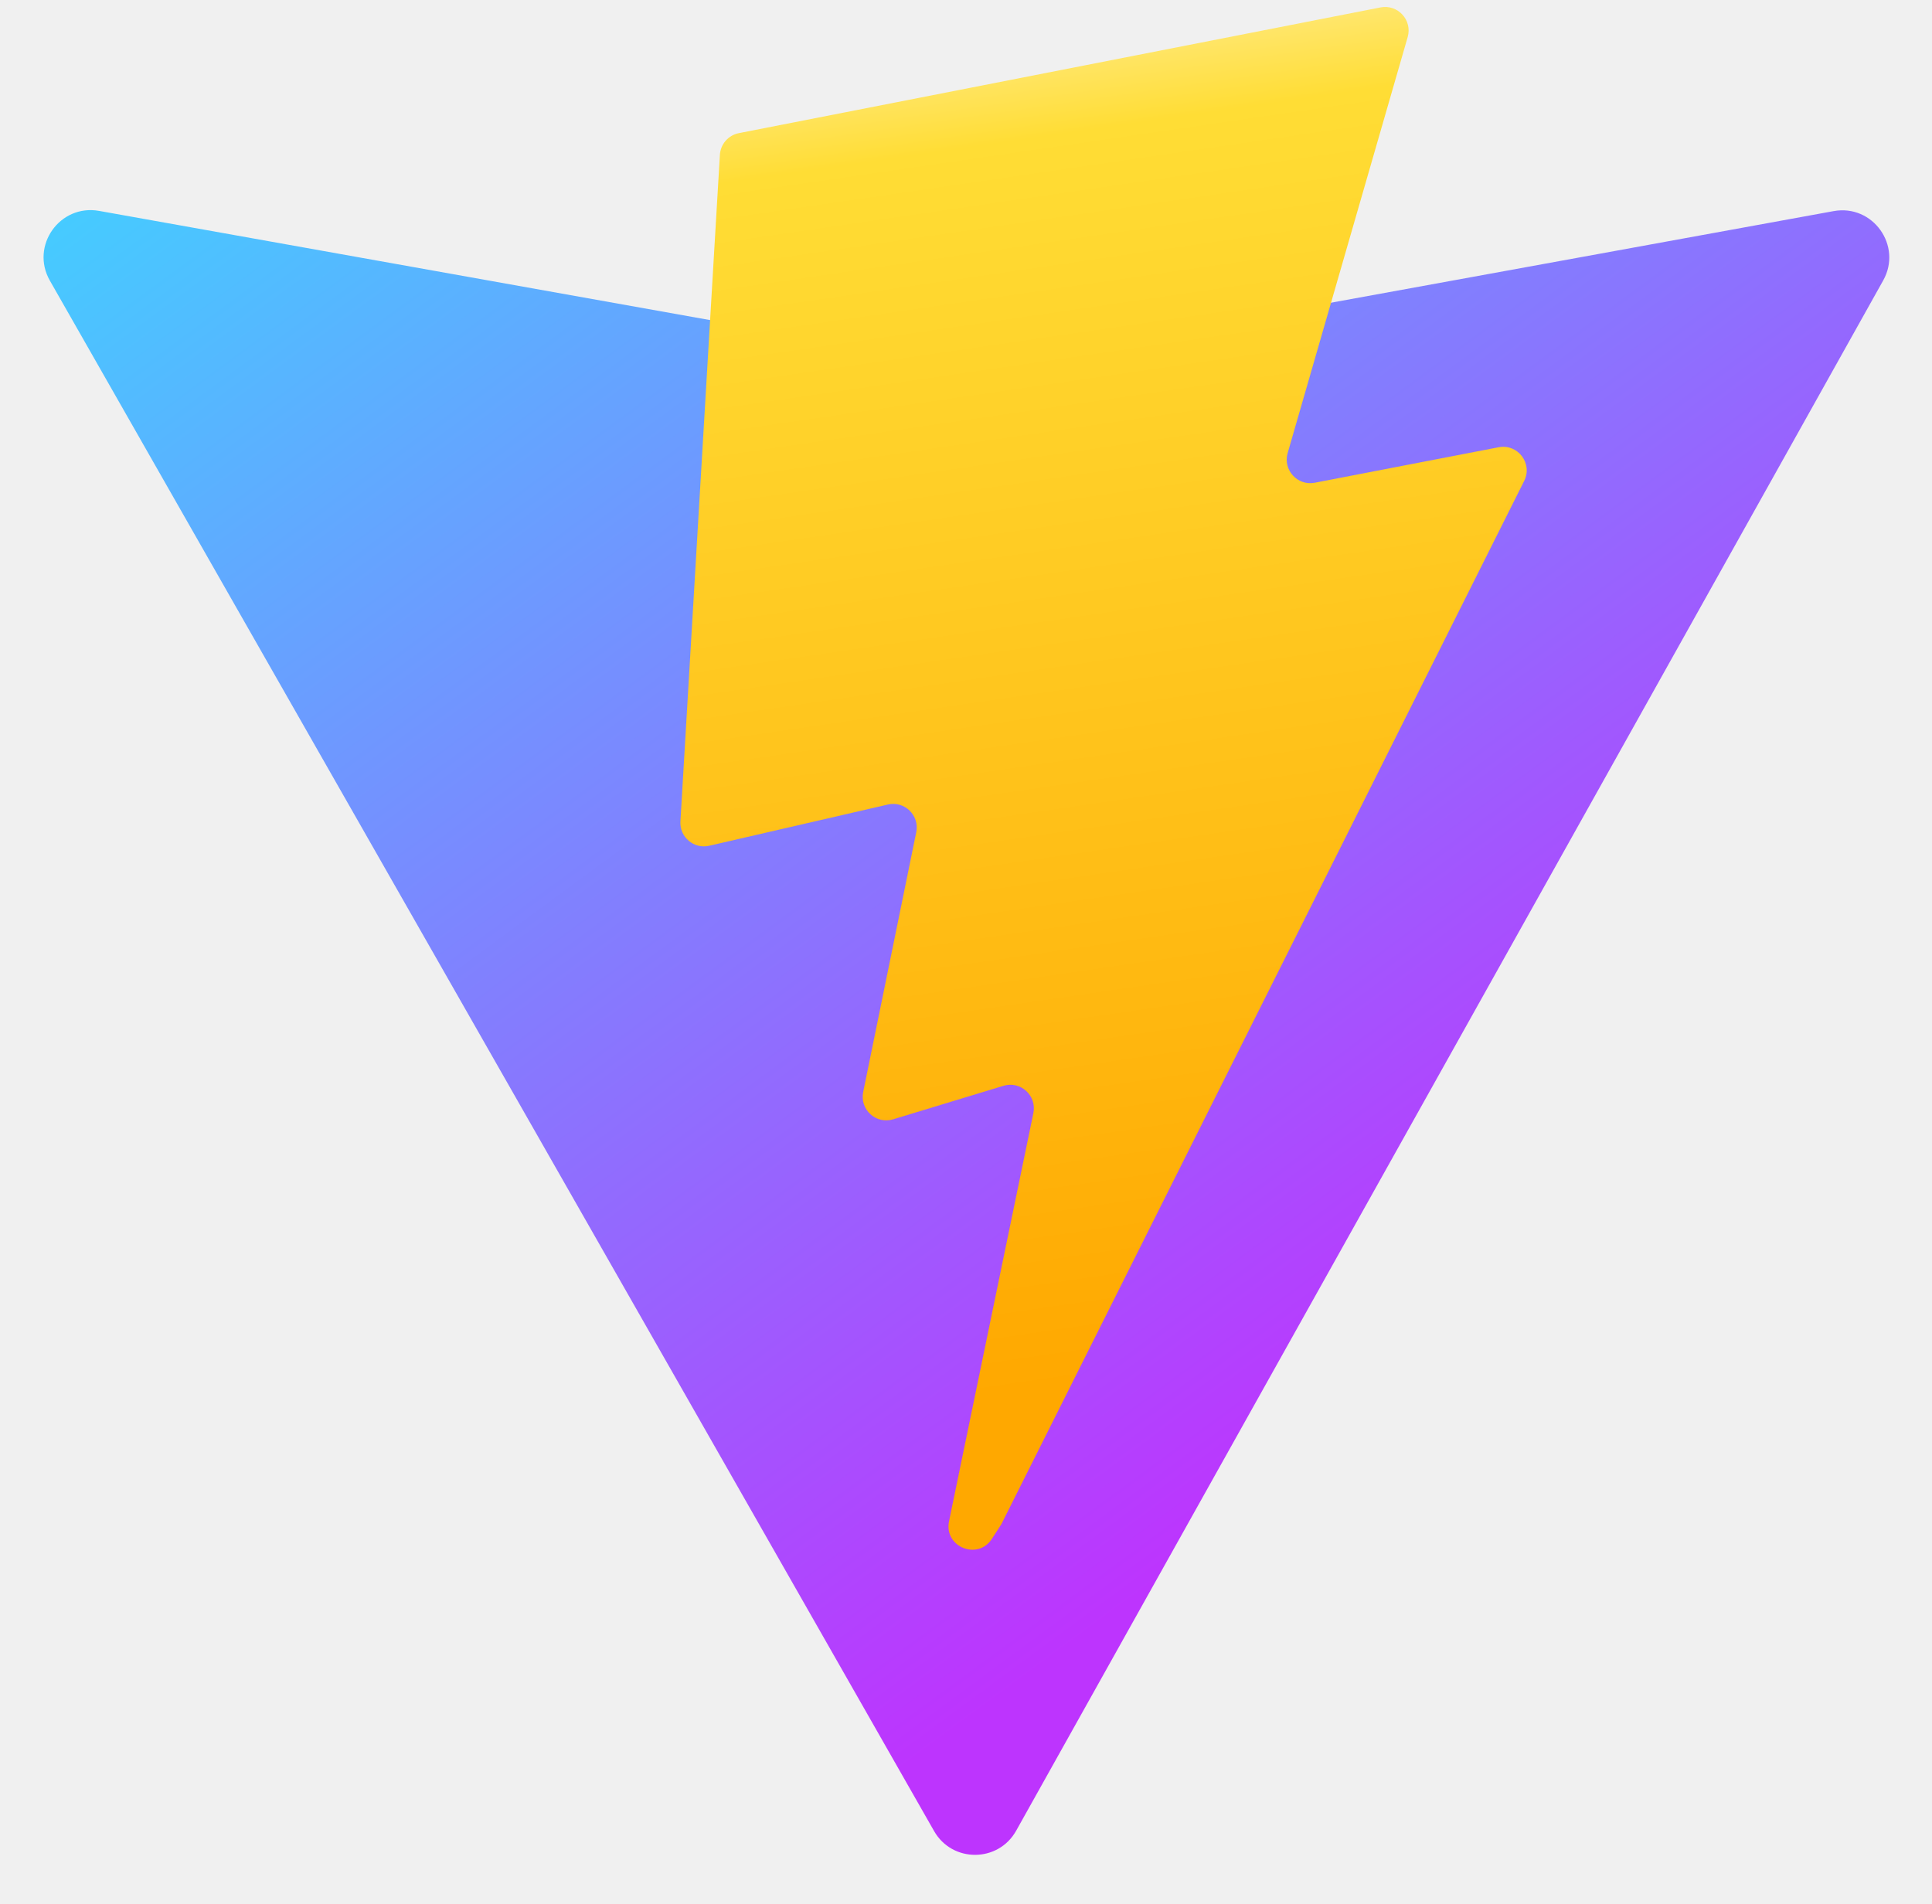
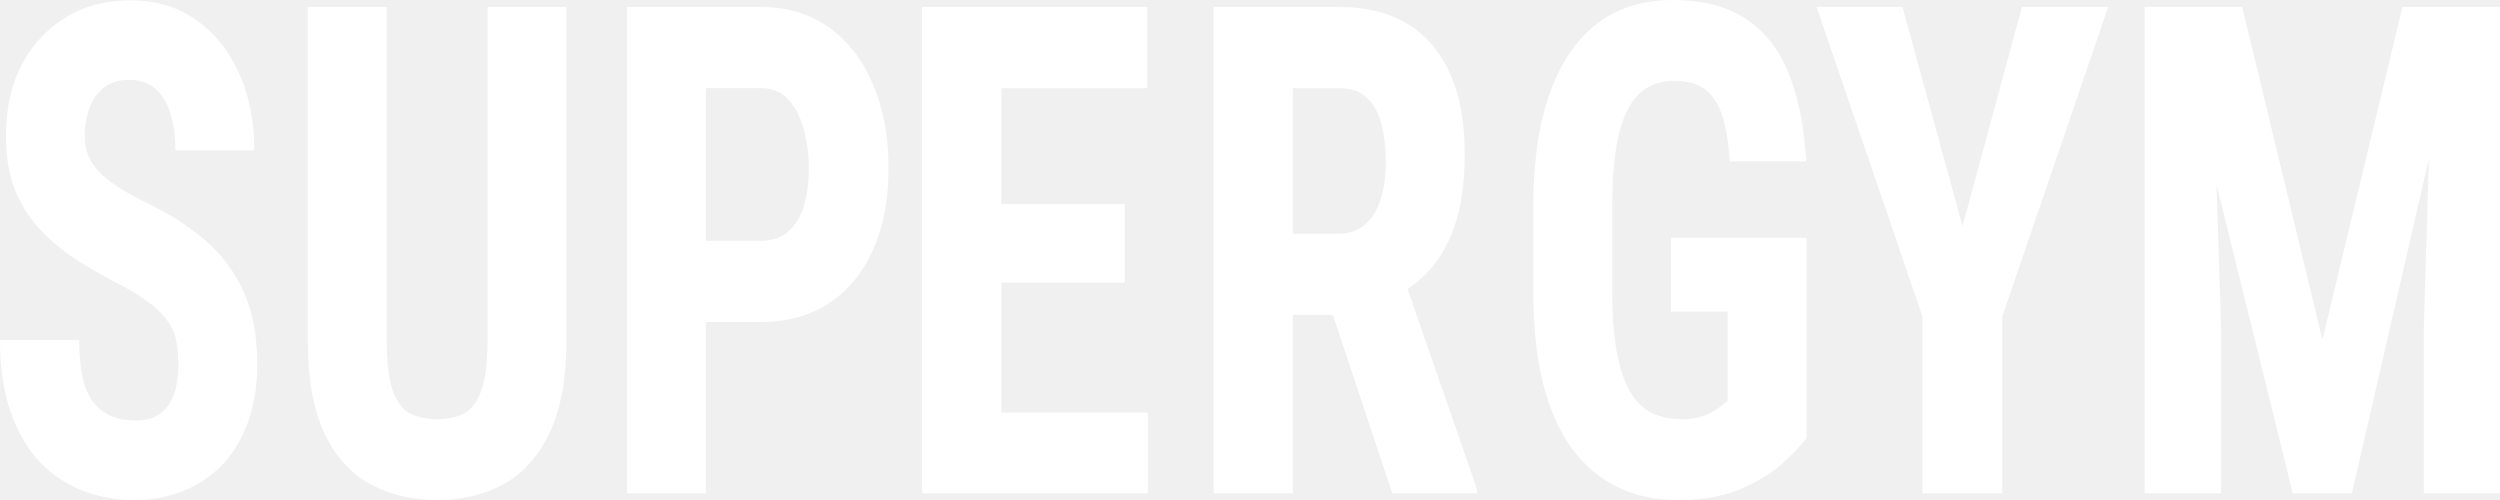
- <svg xmlns="http://www.w3.org/2000/svg" width="410" height="404" viewBox="0 0 410 404" fill="none">
-   <path d="M399.641 59.525L215.643 388.545C211.844 395.338 202.084 395.378 198.228 388.618L10.582 59.556C6.381 52.19 12.68 43.267 21.028 44.759L205.223 77.682C206.398 77.892 207.601 77.89 208.776 77.676L389.119 44.806C397.439 43.289 403.768 52.143 399.641 59.525Z" fill="url(#paint0_linear)" />
-   <path d="M292.965 1.574L156.801 28.255C154.563 28.694 152.906 30.59 152.771 32.866L144.395 174.33C144.198 177.662 147.258 180.248 150.51 179.498L188.42 170.749C191.967 169.931 195.172 173.055 194.443 176.622L183.18 231.775C182.422 235.487 185.907 238.661 189.532 237.56L212.947 230.446C216.577 229.344 220.065 232.527 219.297 236.242L201.398 322.875C200.278 328.294 207.486 331.249 210.492 326.603L212.5 323.5L323.454 102.072C325.312 98.365 322.108 94.137 318.036 94.923L279.014 102.454C275.347 103.161 272.227 99.746 273.262 96.158L298.731 7.867C299.767 4.273 296.636 0.855 292.965 1.574Z" fill="url(#paint1_linear)" />
-   <defs>
-     <linearGradient id="paint0_linear" x1="6" y1="33" x2="235" y2="344" gradientUnits="userSpaceOnUse">
-       <stop stop-color="#41D1FF" />
-       <stop offset="1" stop-color="#BD34FE" />
-     </linearGradient>
-     <linearGradient id="paint1_linear" x1="194.651" y1="8.818" x2="236.076" y2="292.989" gradientUnits="userSpaceOnUse">
-       <stop stop-color="#FFEA83" />
-       <stop offset="0.083" stop-color="#FFDD35" />
-       <stop offset="1" stop-color="#FFA800" />
-     </linearGradient>
-   </defs>
+ <svg xmlns="http://www.w3.org/2000/svg" width="100" height="20" fill="none">
+   <path d="M86.91.28h2.778l3.21 13.307 3.2-13.306h2.454l-4.476 19.452H91.71L86.91.28Zm-1.125 0h2.649l.41 12.826v6.627h-3.059V.28Zm11.556 0H100v19.453h-3.048v-6.627L97.34.281ZM76.1.28l2.4 8.765L80.878.28h3.448L80.09 12.665v7.068h-3.19v-7.068L72.663.281H76.1ZM72.259 9.512v8.016c-.224.294-.551.637-.984 1.03-.425.382-.984.72-1.675 1.015-.685.285-1.52.427-2.508.427-.872 0-1.665-.17-2.378-.508-.707-.338-1.315-.85-1.827-1.536-.505-.695-.89-1.559-1.157-2.592-.266-1.042-.4-2.276-.4-3.7V8.35c0-1.407.127-2.632.379-3.674.26-1.051.634-1.924 1.124-2.619.49-.694 1.074-1.21 1.751-1.55C65.269.17 66.04 0 66.897 0c1.182 0 2.151.245 2.908.735.764.49 1.34 1.216 1.73 2.177.396.962.634 2.143.713 3.54h-3.06c-.05-.819-.161-1.46-.334-1.923-.166-.463-.4-.793-.703-.989-.302-.204-.695-.307-1.178-.307-.418 0-.782.094-1.092.28-.31.179-.57.473-.778.882-.21.41-.364.936-.465 1.577-.1.641-.151 1.425-.151 2.351v3.34c0 .918.057 1.701.173 2.352.115.65.284 1.18.508 1.59.23.41.519.708.864.895.354.178.768.267 1.244.267.382 0 .688-.05.919-.147.23-.098.414-.2.55-.307.145-.116.264-.205.358-.268v-3.58h-2.26V9.512h5.416ZM48.546.28h5.048c1.052 0 1.95.223 2.692.669.742.445 1.311 1.104 1.708 1.977.396.873.594 1.95.594 3.233 0 1.051-.115 1.95-.346 2.699-.23.739-.558 1.358-.983 1.857-.426.49-.934.882-1.525 1.175l-.962.708h-4.096l-.011-3.246h2.843c.432 0 .789-.116 1.07-.347.288-.24.5-.575.638-1.002.144-.437.216-.944.216-1.523 0-.615-.065-1.14-.195-1.577-.122-.445-.32-.784-.594-1.015-.267-.24-.617-.361-1.049-.361h-1.88v16.206h-3.168V.28Zm7.145 19.453-2.886-8.67 3.319-.014 2.95 8.497v.187h-3.383ZM45.912 16.5v3.233h-6.843V16.5h6.843ZM40.053.28v19.453h-3.167V.28h3.167Zm4.94 7.883v3.14H39.07v-3.14h5.924ZM45.89.281v3.246h-6.82V.281h6.82ZM30.44 12.88h-3.221V9.632h3.22c.448 0 .812-.125 1.093-.374.288-.25.497-.593.627-1.03.13-.445.194-.943.194-1.496a5.69 5.69 0 0 0-.205-1.563c-.13-.49-.335-.886-.616-1.189-.274-.303-.638-.454-1.092-.454h-2.205v16.206h-3.157V.28h5.362c1.06 0 1.97.276 2.735.828.764.552 1.347 1.314 1.75 2.284.412.962.617 2.067.617 3.314 0 1.256-.205 2.347-.616 3.273-.404.917-.987 1.63-1.751 2.138-.764.507-1.676.761-2.735.761ZM19.5.28h3.157v13.36c0 1.497-.223 2.717-.67 3.661-.44.935-1.049 1.621-1.827 2.058-.778.427-1.668.641-2.67.641-1.009 0-1.906-.214-2.692-.641-.785-.437-1.398-1.123-1.837-2.058-.433-.944-.649-2.164-.649-3.66V.28h3.157v13.36c0 .846.075 1.496.227 1.95.158.454.385.766.68.935.303.16.674.24 1.114.24.447 0 .814-.08 1.103-.24.295-.169.518-.48.67-.935.158-.454.238-1.104.238-1.95V.28ZM7.134 14.616c0-.348-.025-.664-.075-.949a1.983 1.983 0 0 0-.325-.788 3.117 3.117 0 0 0-.702-.721 7.72 7.72 0 0 0-1.19-.748 26.036 26.036 0 0 1-1.696-.962 8.057 8.057 0 0 1-1.481-1.203A5.172 5.172 0 0 1 .616 7.642C.364 7.018.238 6.288.238 5.451c0-.82.119-1.563.357-2.231a4.914 4.914 0 0 1 1.037-1.71C2.08 1.029 2.602.66 3.2.4 3.805.144 4.479.014 5.22.014c1.009 0 1.88.259 2.616.775.742.517 1.315 1.225 1.719 2.125.41.9.616 1.932.616 3.099H7.015c0-.552-.064-1.038-.194-1.456-.123-.428-.32-.762-.595-1.002-.273-.24-.627-.36-1.059-.36-.404 0-.739.102-1.005.306-.26.196-.454.468-.584.815a3.36 3.36 0 0 0-.184 1.15c0 .32.061.61.184.868.13.25.306.476.53.681.223.196.486.387.789.575.31.187.648.37 1.016.547.713.348 1.344.73 1.892 1.15.547.409 1.005.872 1.372 1.389.368.507.645 1.082.833 1.723.187.641.28 1.372.28 2.191 0 .81-.114 1.55-.345 2.218a4.854 4.854 0 0 1-.984 1.71 4.43 4.43 0 0 1-1.567 1.096C6.788 19.87 6.11 20 5.362 20a5.702 5.702 0 0 1-2.065-.374 4.86 4.86 0 0 1-1.719-1.162c-.49-.526-.875-1.19-1.156-1.991C.14 15.663 0 14.705 0 13.6h3.167c0 .587.047 1.09.14 1.51.094.409.239.739.433.988.195.24.433.423.714.548.288.115.616.173.983.173.418 0 .75-.098.995-.294.252-.196.432-.458.54-.788.108-.33.162-.704.162-1.122Z" fill="#fff" />
</svg>
